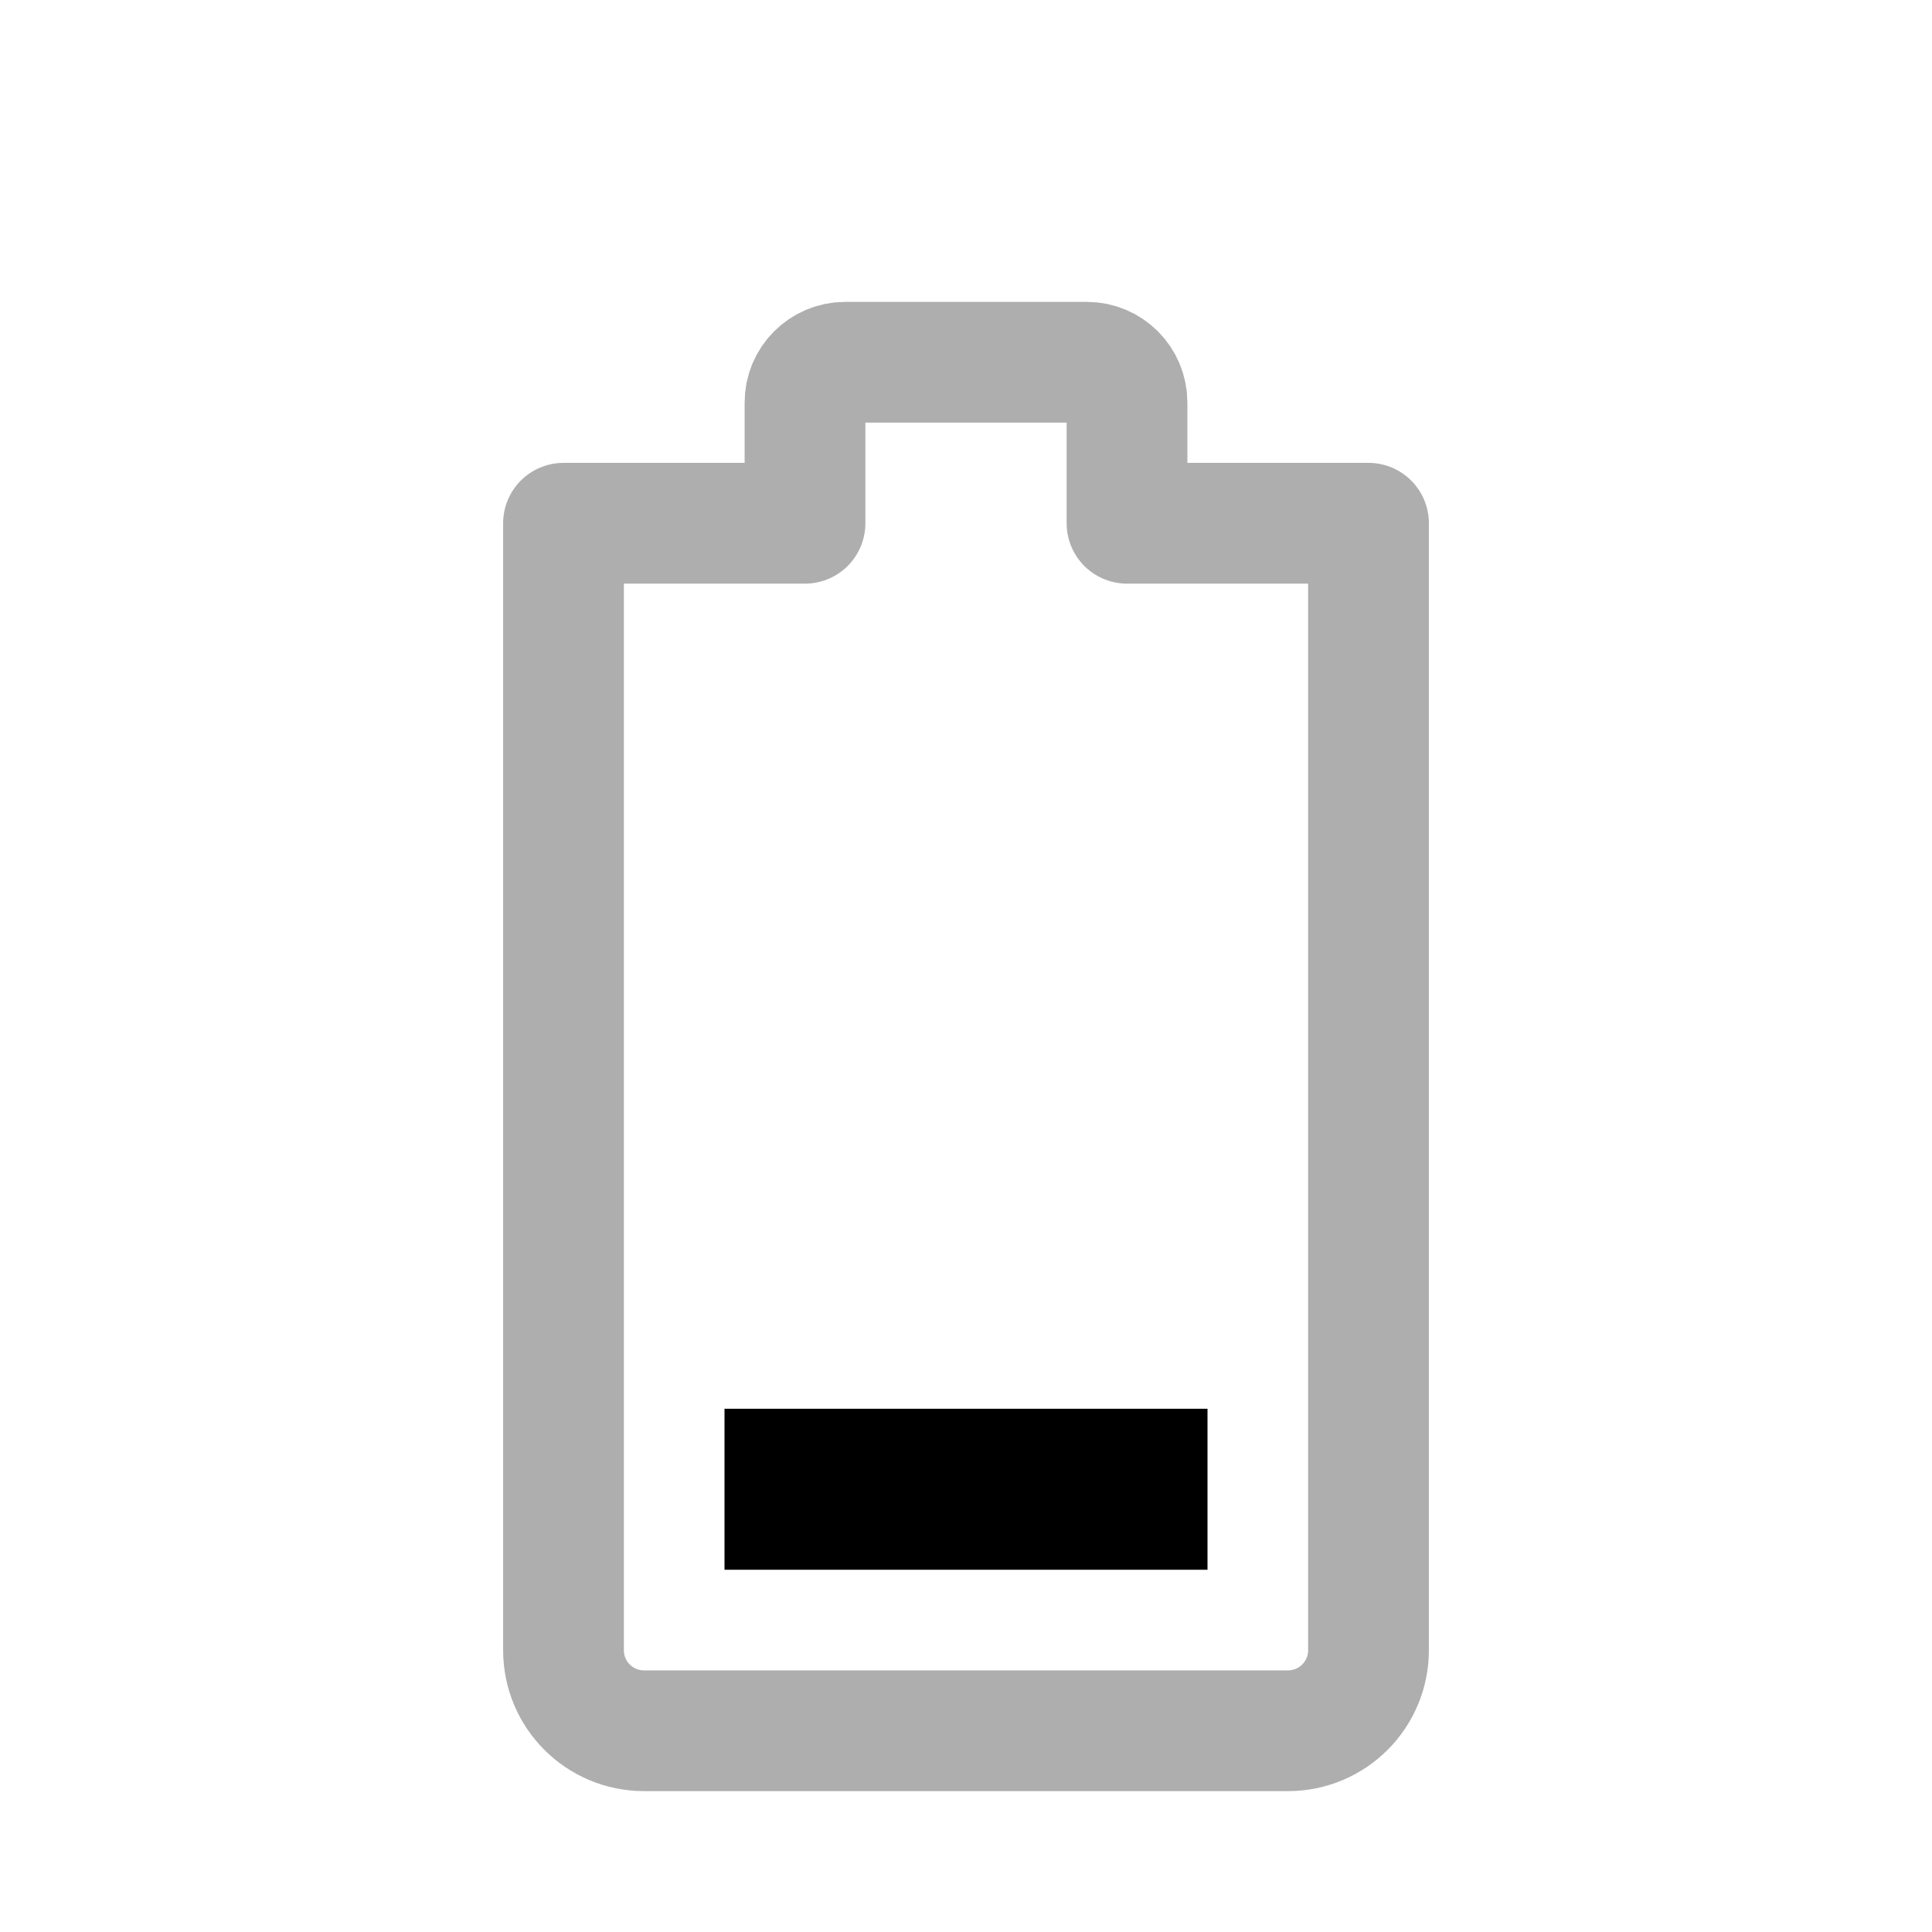
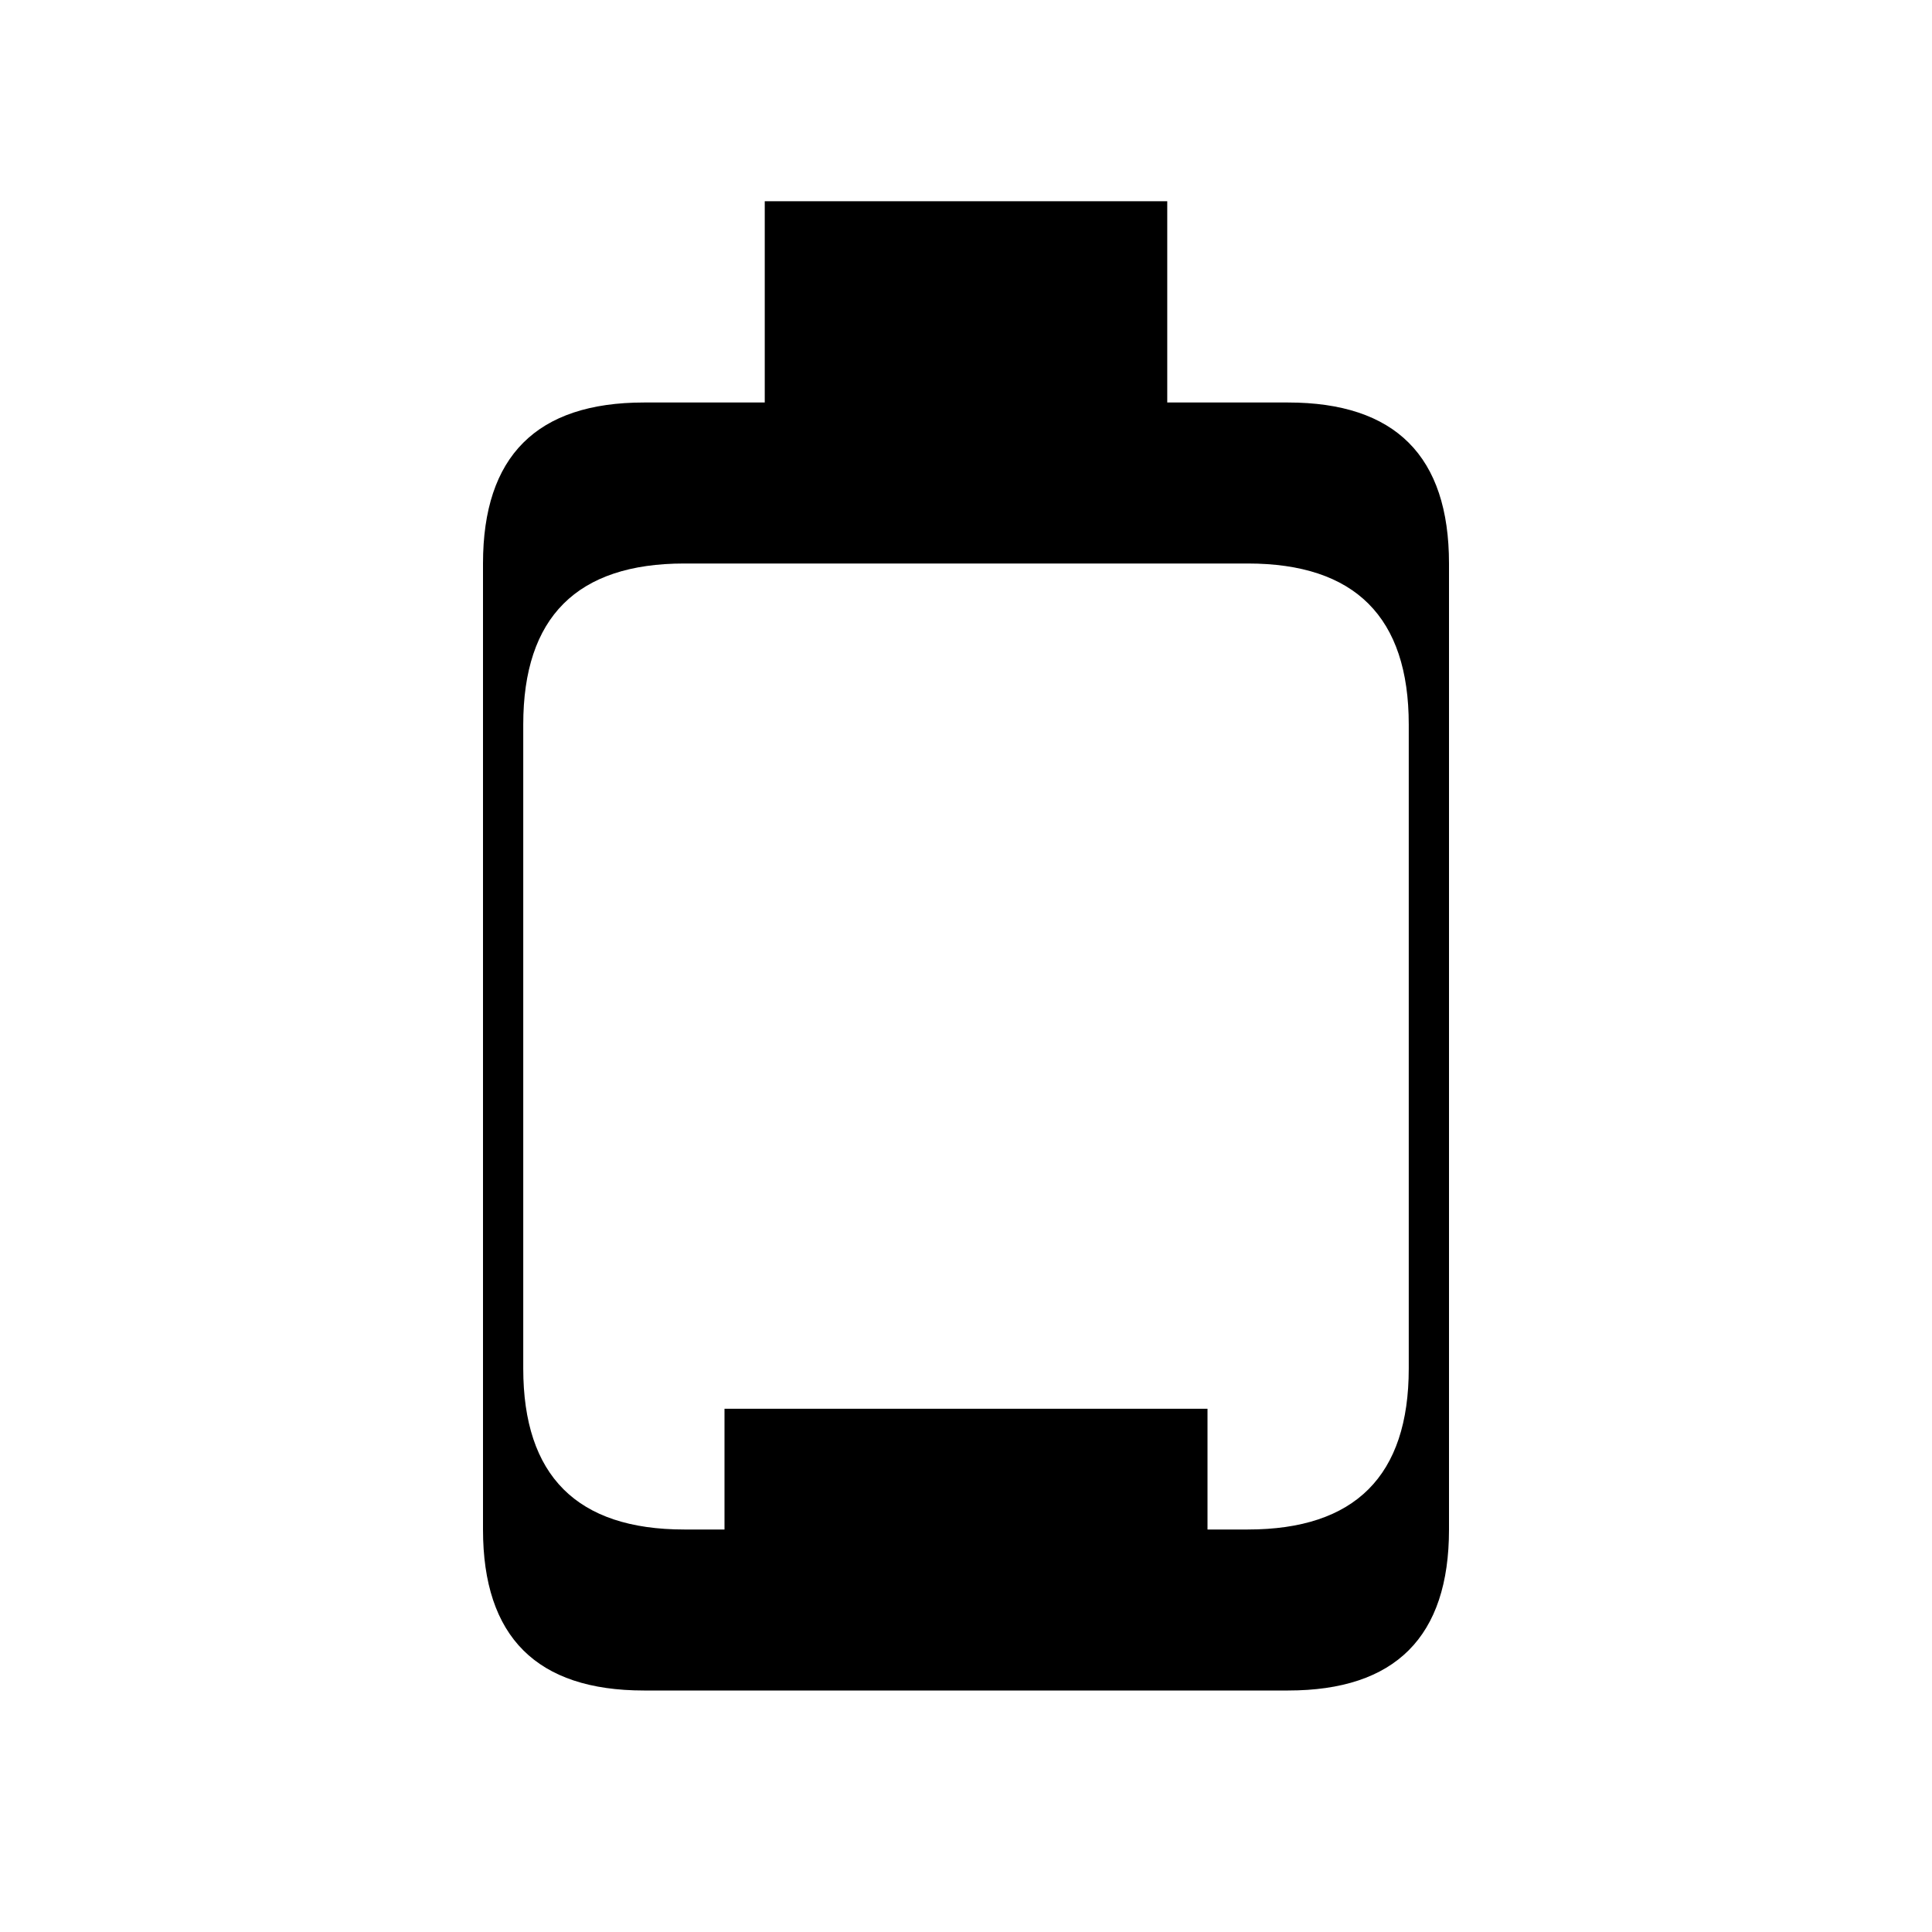
- <svg xmlns="http://www.w3.org/2000/svg" viewBox="0 0 24 24" fill="none">
-   <path d="M7 6.5V20.5a1 1 0 0 0 1 1h8a1 1 0 0 0 1-1V6.5h-3V5a.5.5 0 0 0-.5-.5h-3a.5.5 0 0 0-.5.5v1.5H7Z" stroke="#000" stroke-width="1.5" stroke-linejoin="round" stroke-opacity="0.32" />
-   <path d="M9 17.5h6v2h-6Z" fill="#000" />
+ <svg xmlns="http://www.w3.org/2000/svg" viewBox="0 0 24 24" fill="currentColor">
+   <path fill-rule="evenodd" d="M9.5 5 L9.5 2.5 L14.5 2.5 L14.5 5 L16 5 Q18 5 18 7 L18 19 Q18 21 16 21 L8 21 Q6 21 6 19 L6 7 Q6 5 8 5 Z M8.5 7 L15.5 7 Q17.5 7 17.5 9 L17.5 17 Q17.5 19 15.5 19 L8.5 19 Q6.5 19 6.5 17 L6.5 9 Q6.5 7 8.5 7 Z" />
+   <path d="M9 17.5 h6 V19.5 h-6 Z" />
</svg>
